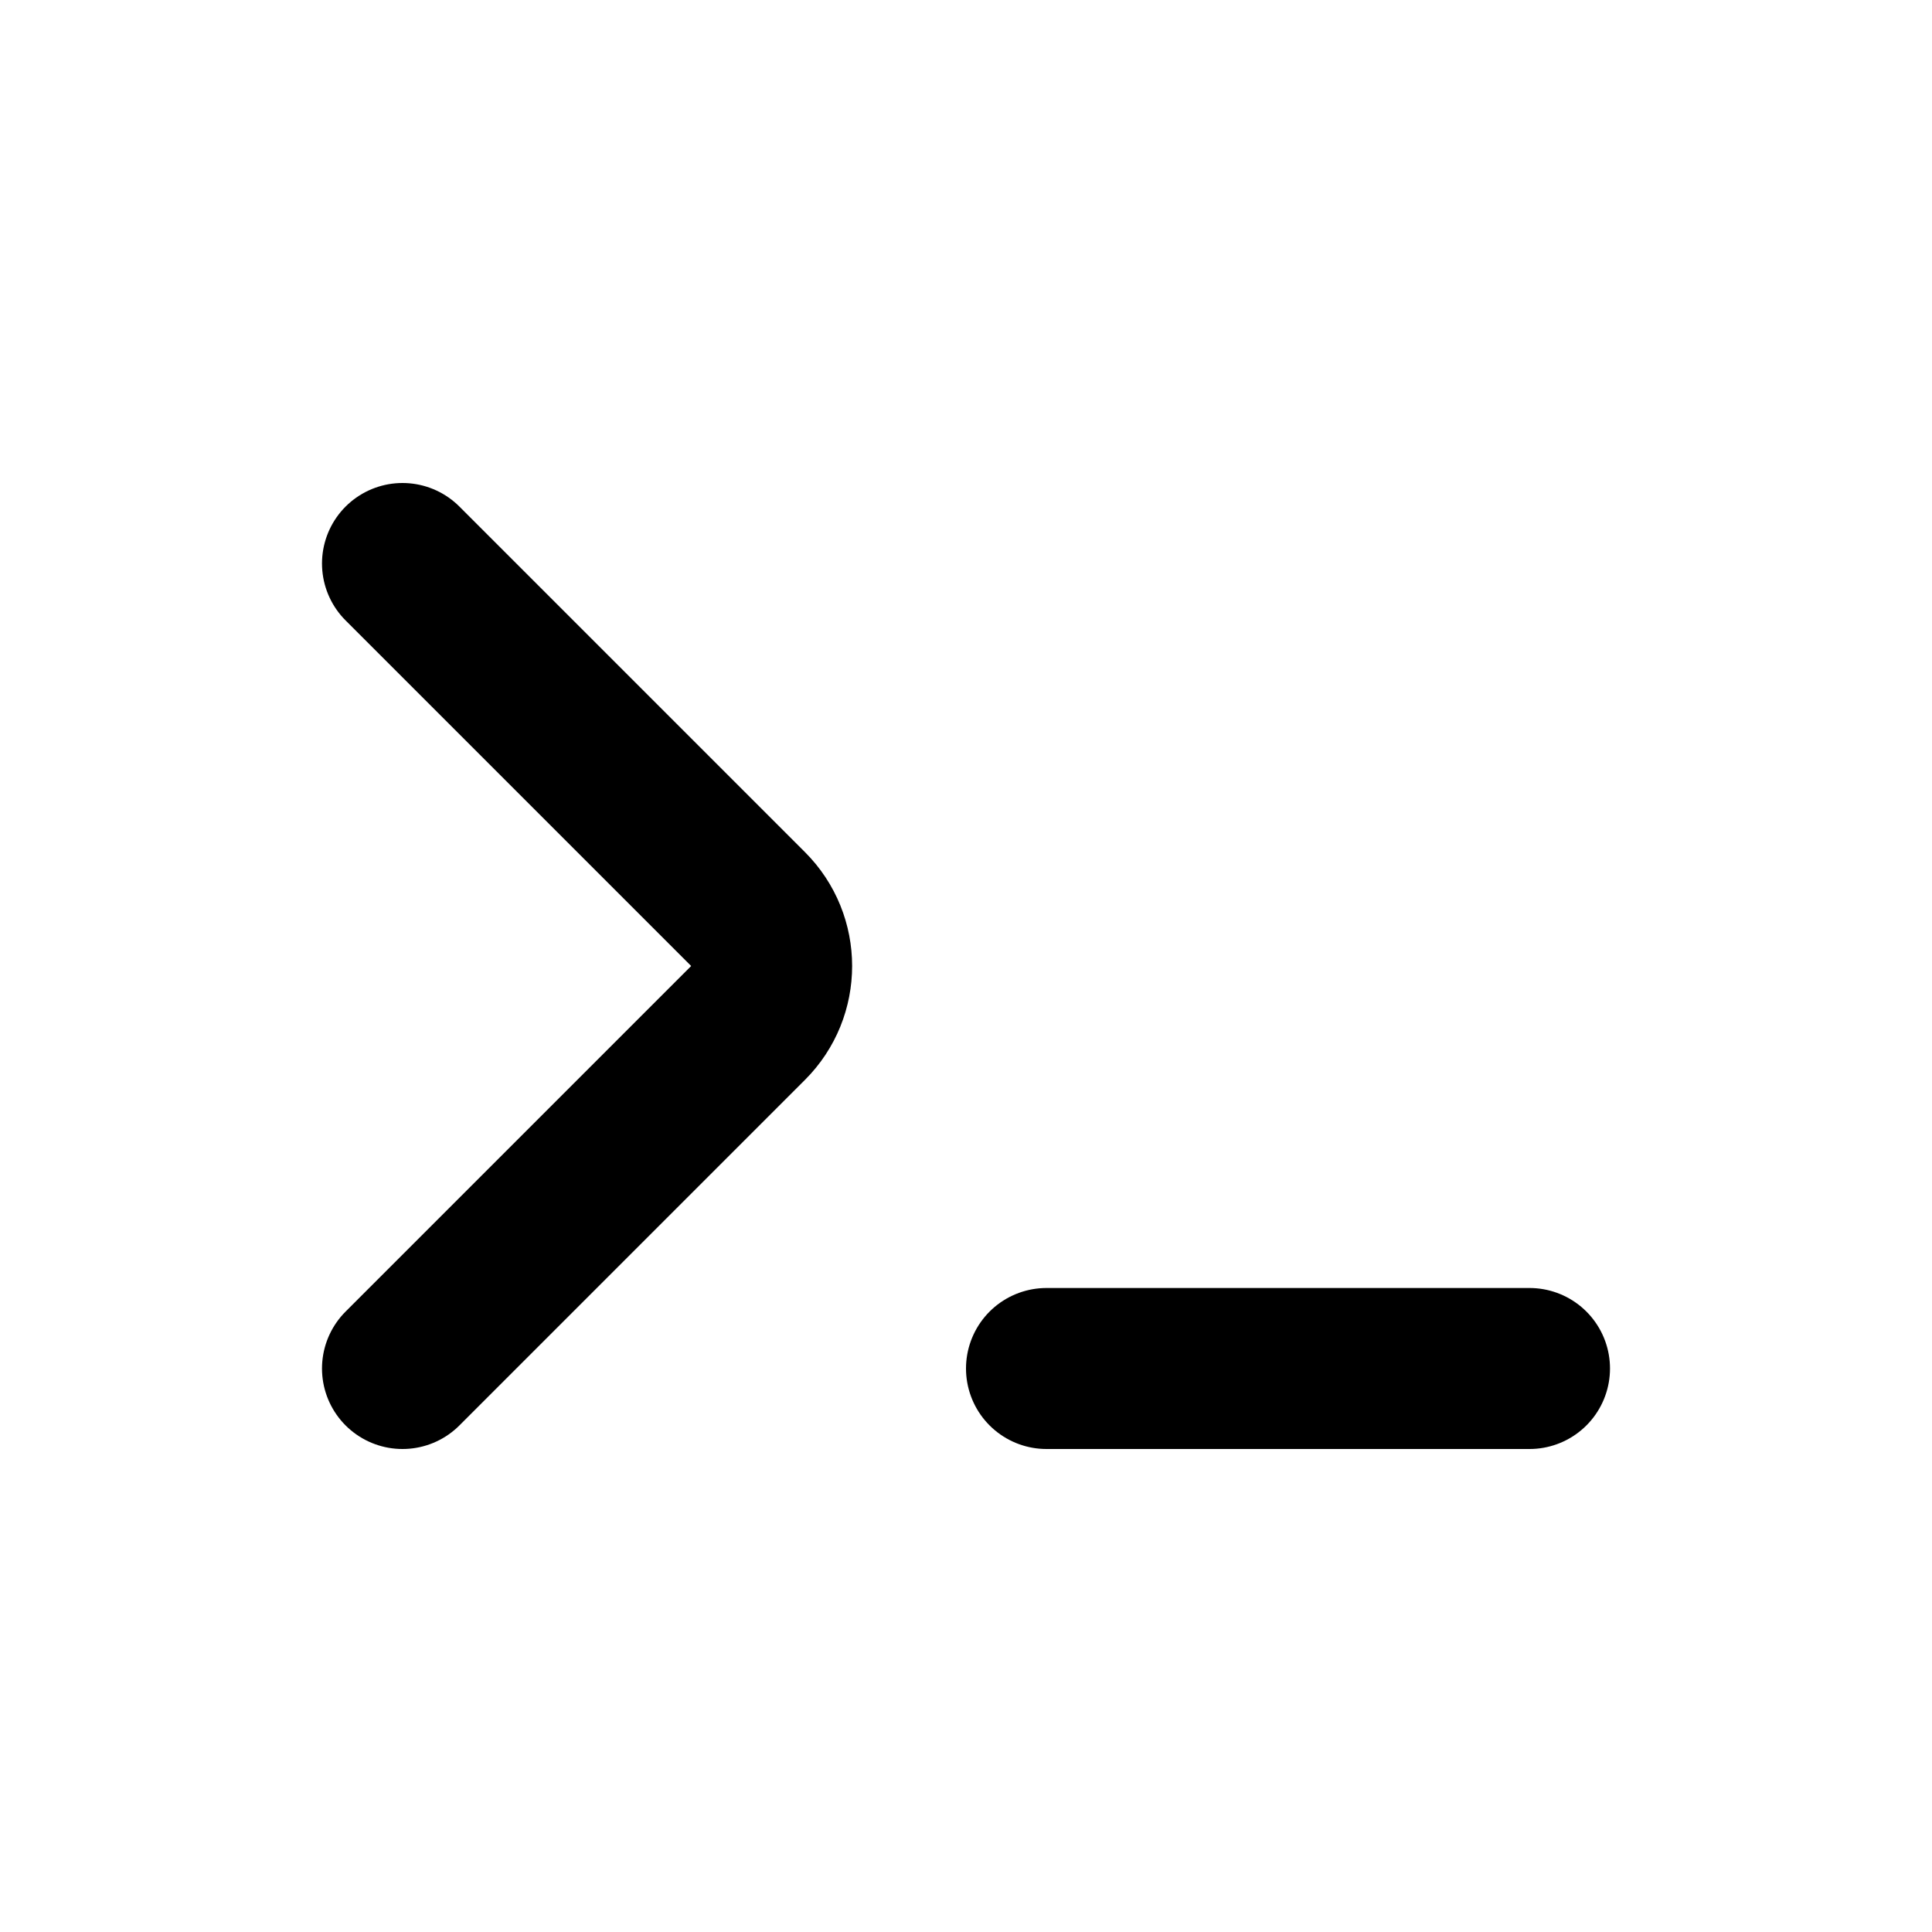
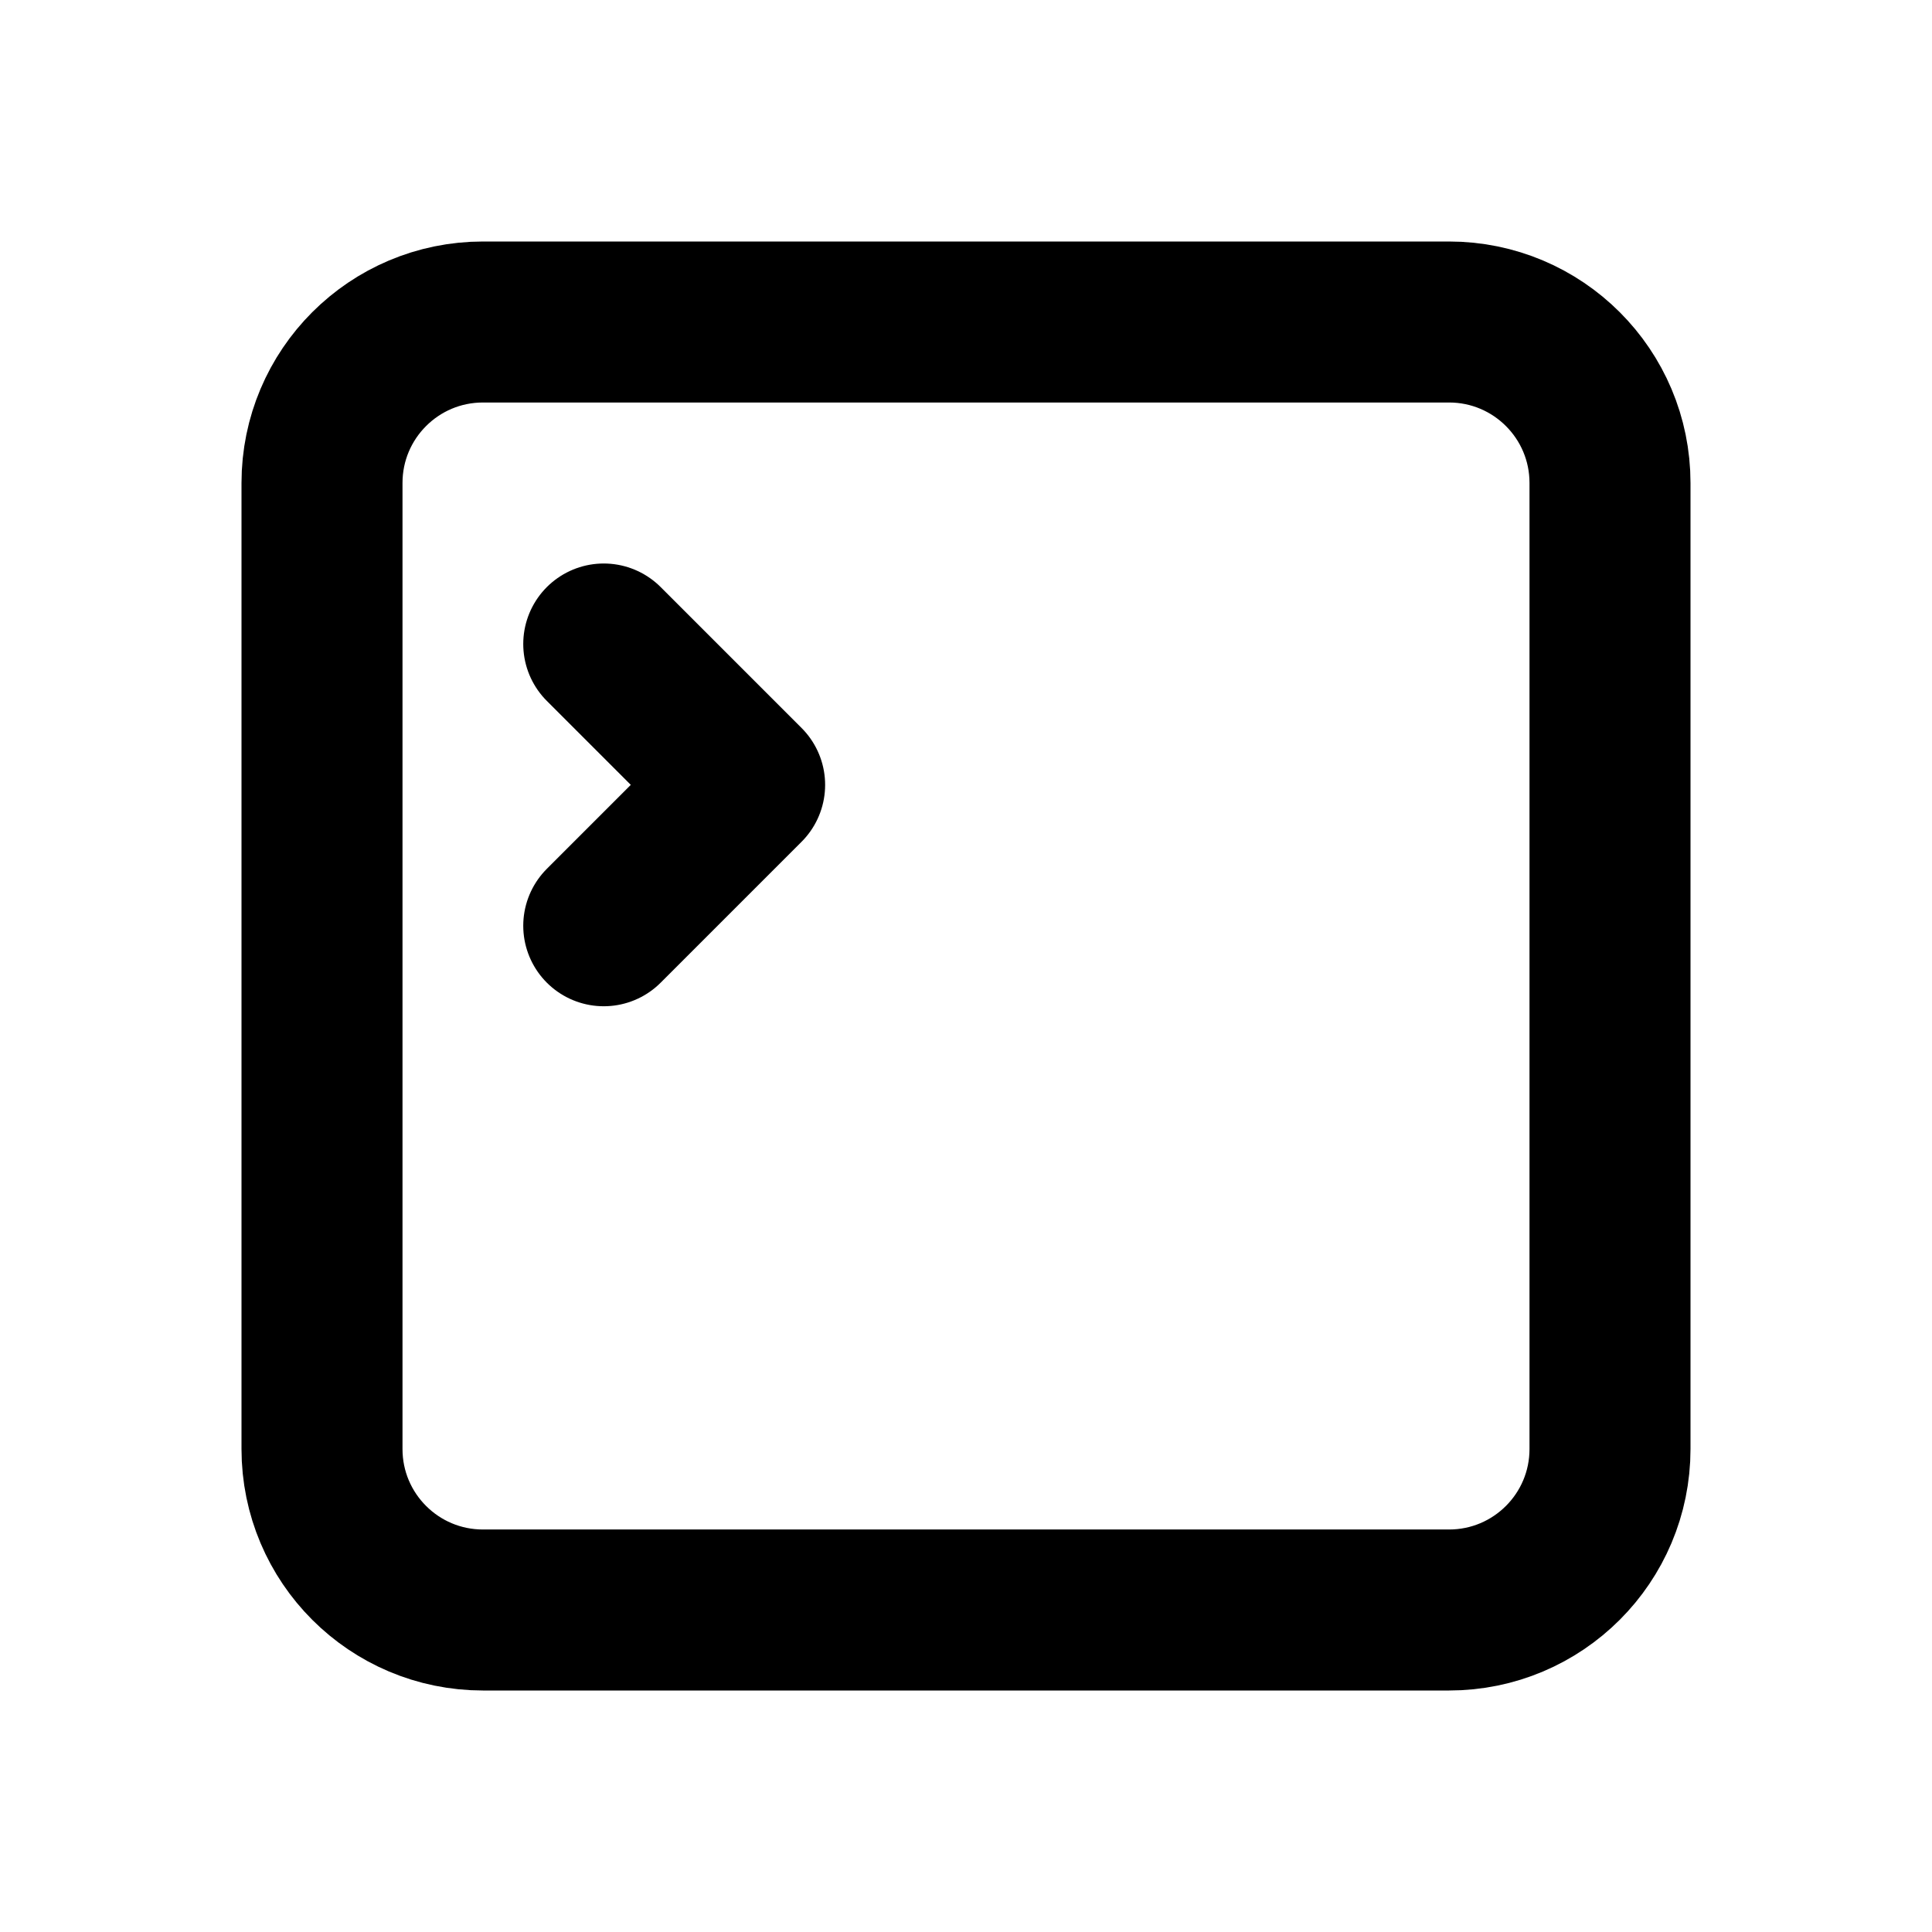
<svg xmlns="http://www.w3.org/2000/svg" aria-hidden="true" width="24" height="24" viewBox="0 0 24 24" fill="none">
-   <path d="M5 7L9.293 11.293C9.683 11.683 9.683 12.317 9.293 12.707L5 17M13 17H19" stroke="currentColor" stroke-width="2" stroke-linecap="round" stroke-linejoin="round" />
+   <path d="M4 6C4 4.895 4.895 4 6 4H18C19.105 4 20 4.895 20 6V18C20 19.105 19.105 20 18 20H6C4.895 20 4 19.105 4 18V6Z" stroke="currentColor" stroke-width="2" stroke-linecap="round" stroke-linejoin="round" />
+   <path d="M7.5 8L9.25 9.75L7.5 11.5" stroke="currentColor" stroke-width="2" stroke-linecap="round" stroke-linejoin="round" />
</svg>
